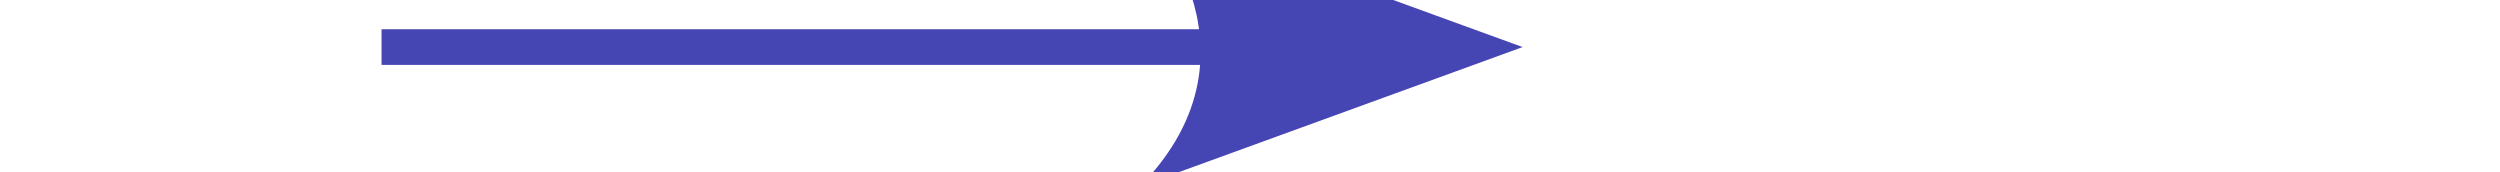
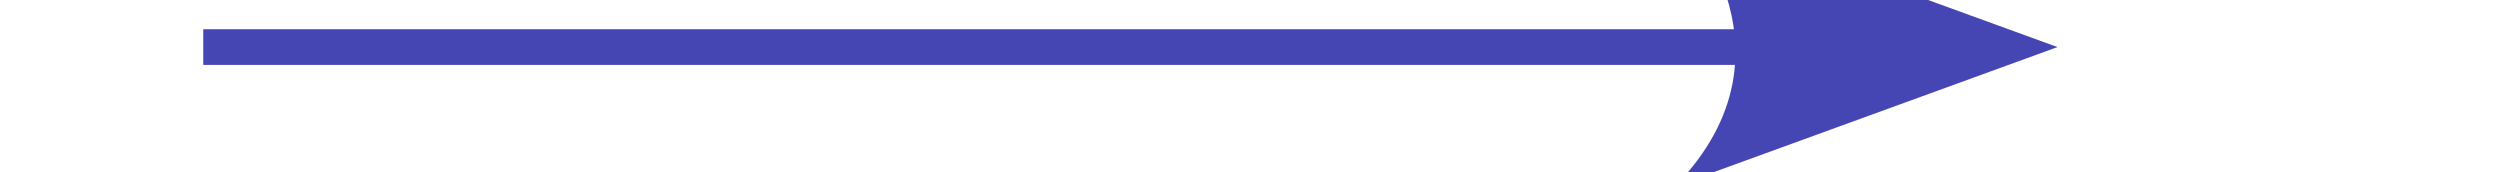
- <svg xmlns="http://www.w3.org/2000/svg" xmlns:xlink="http://www.w3.org/1999/xlink" version="1.1" id="Layer_1" x="0px" y="0px" viewBox="80 5 70.11 4.81" style="enable-background:new 0 0 125.11 11.81;" xml:space="preserve">
+ <svg xmlns="http://www.w3.org/2000/svg" xmlns:xlink="http://www.w3.org/1999/xlink" version="1.1" id="Layer_1" x="0px" y="0px" viewBox="65 5 70.11 4.81" style="enable-background:new 0 0 125.11 11.81;" xml:space="preserve">
  <style type="text/css">
		.st0{clip-path:url(#SVGID_2_);fill:none;stroke:rgb(69, 69, 179);stroke-width:1;}
		.st1{clip-path:url(#SVGID_2_);fill:rgb(69, 69, 179);}
	</style>
  <g>
    <defs>
      <rect id="SVGID_1_" x="70" y="2.42" width="120" height="7.8" />
    </defs>
    <clipPath id="SVGID_2_">
      <use xlink:href="#SVGID_1_" style="overflow:visible;" />
    </clipPath>
-     <line class="st0" x1="115.77" y1="6.32" x2="90.7" y2="6.32" />
+     <line class="st0" x1="115.77" y1="6.32" x2="70.7" y2="6.32" />
    <path class="st1" d="M122.7,6.32l-10.72-3.9c0,0,3.8,3.9,0,7.8L122.7,6.32" />
  </g>
</svg>
